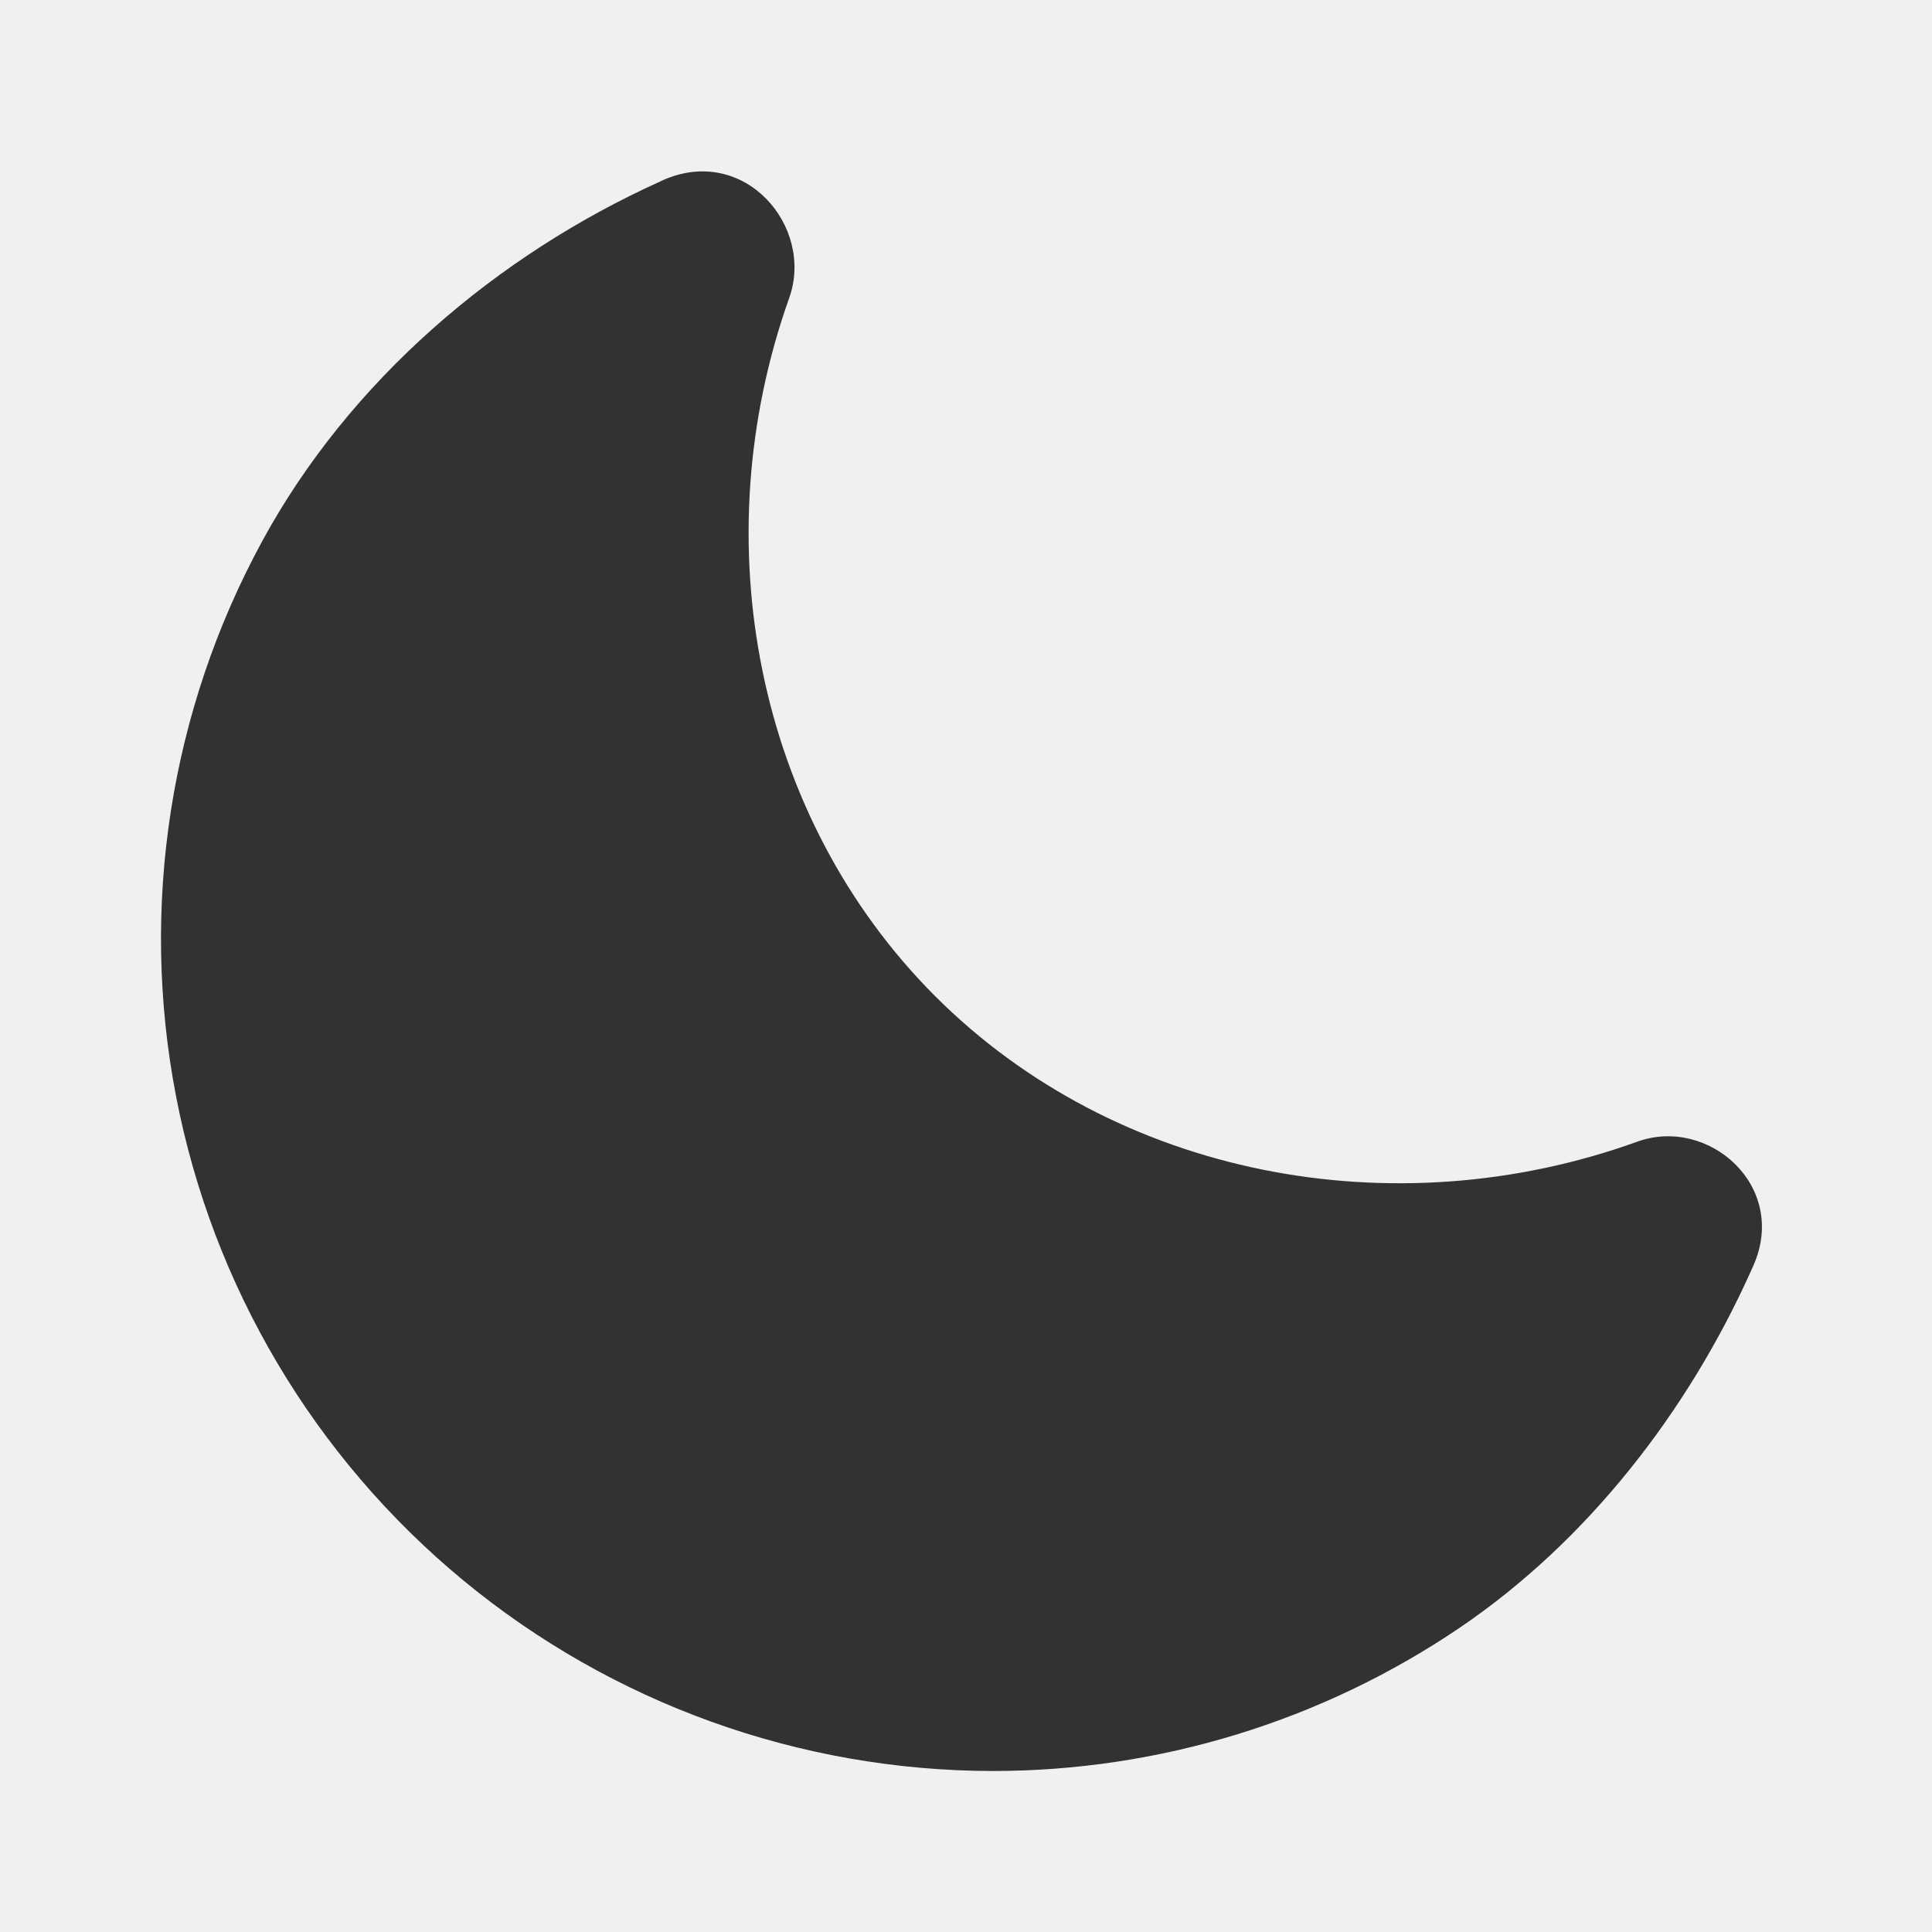
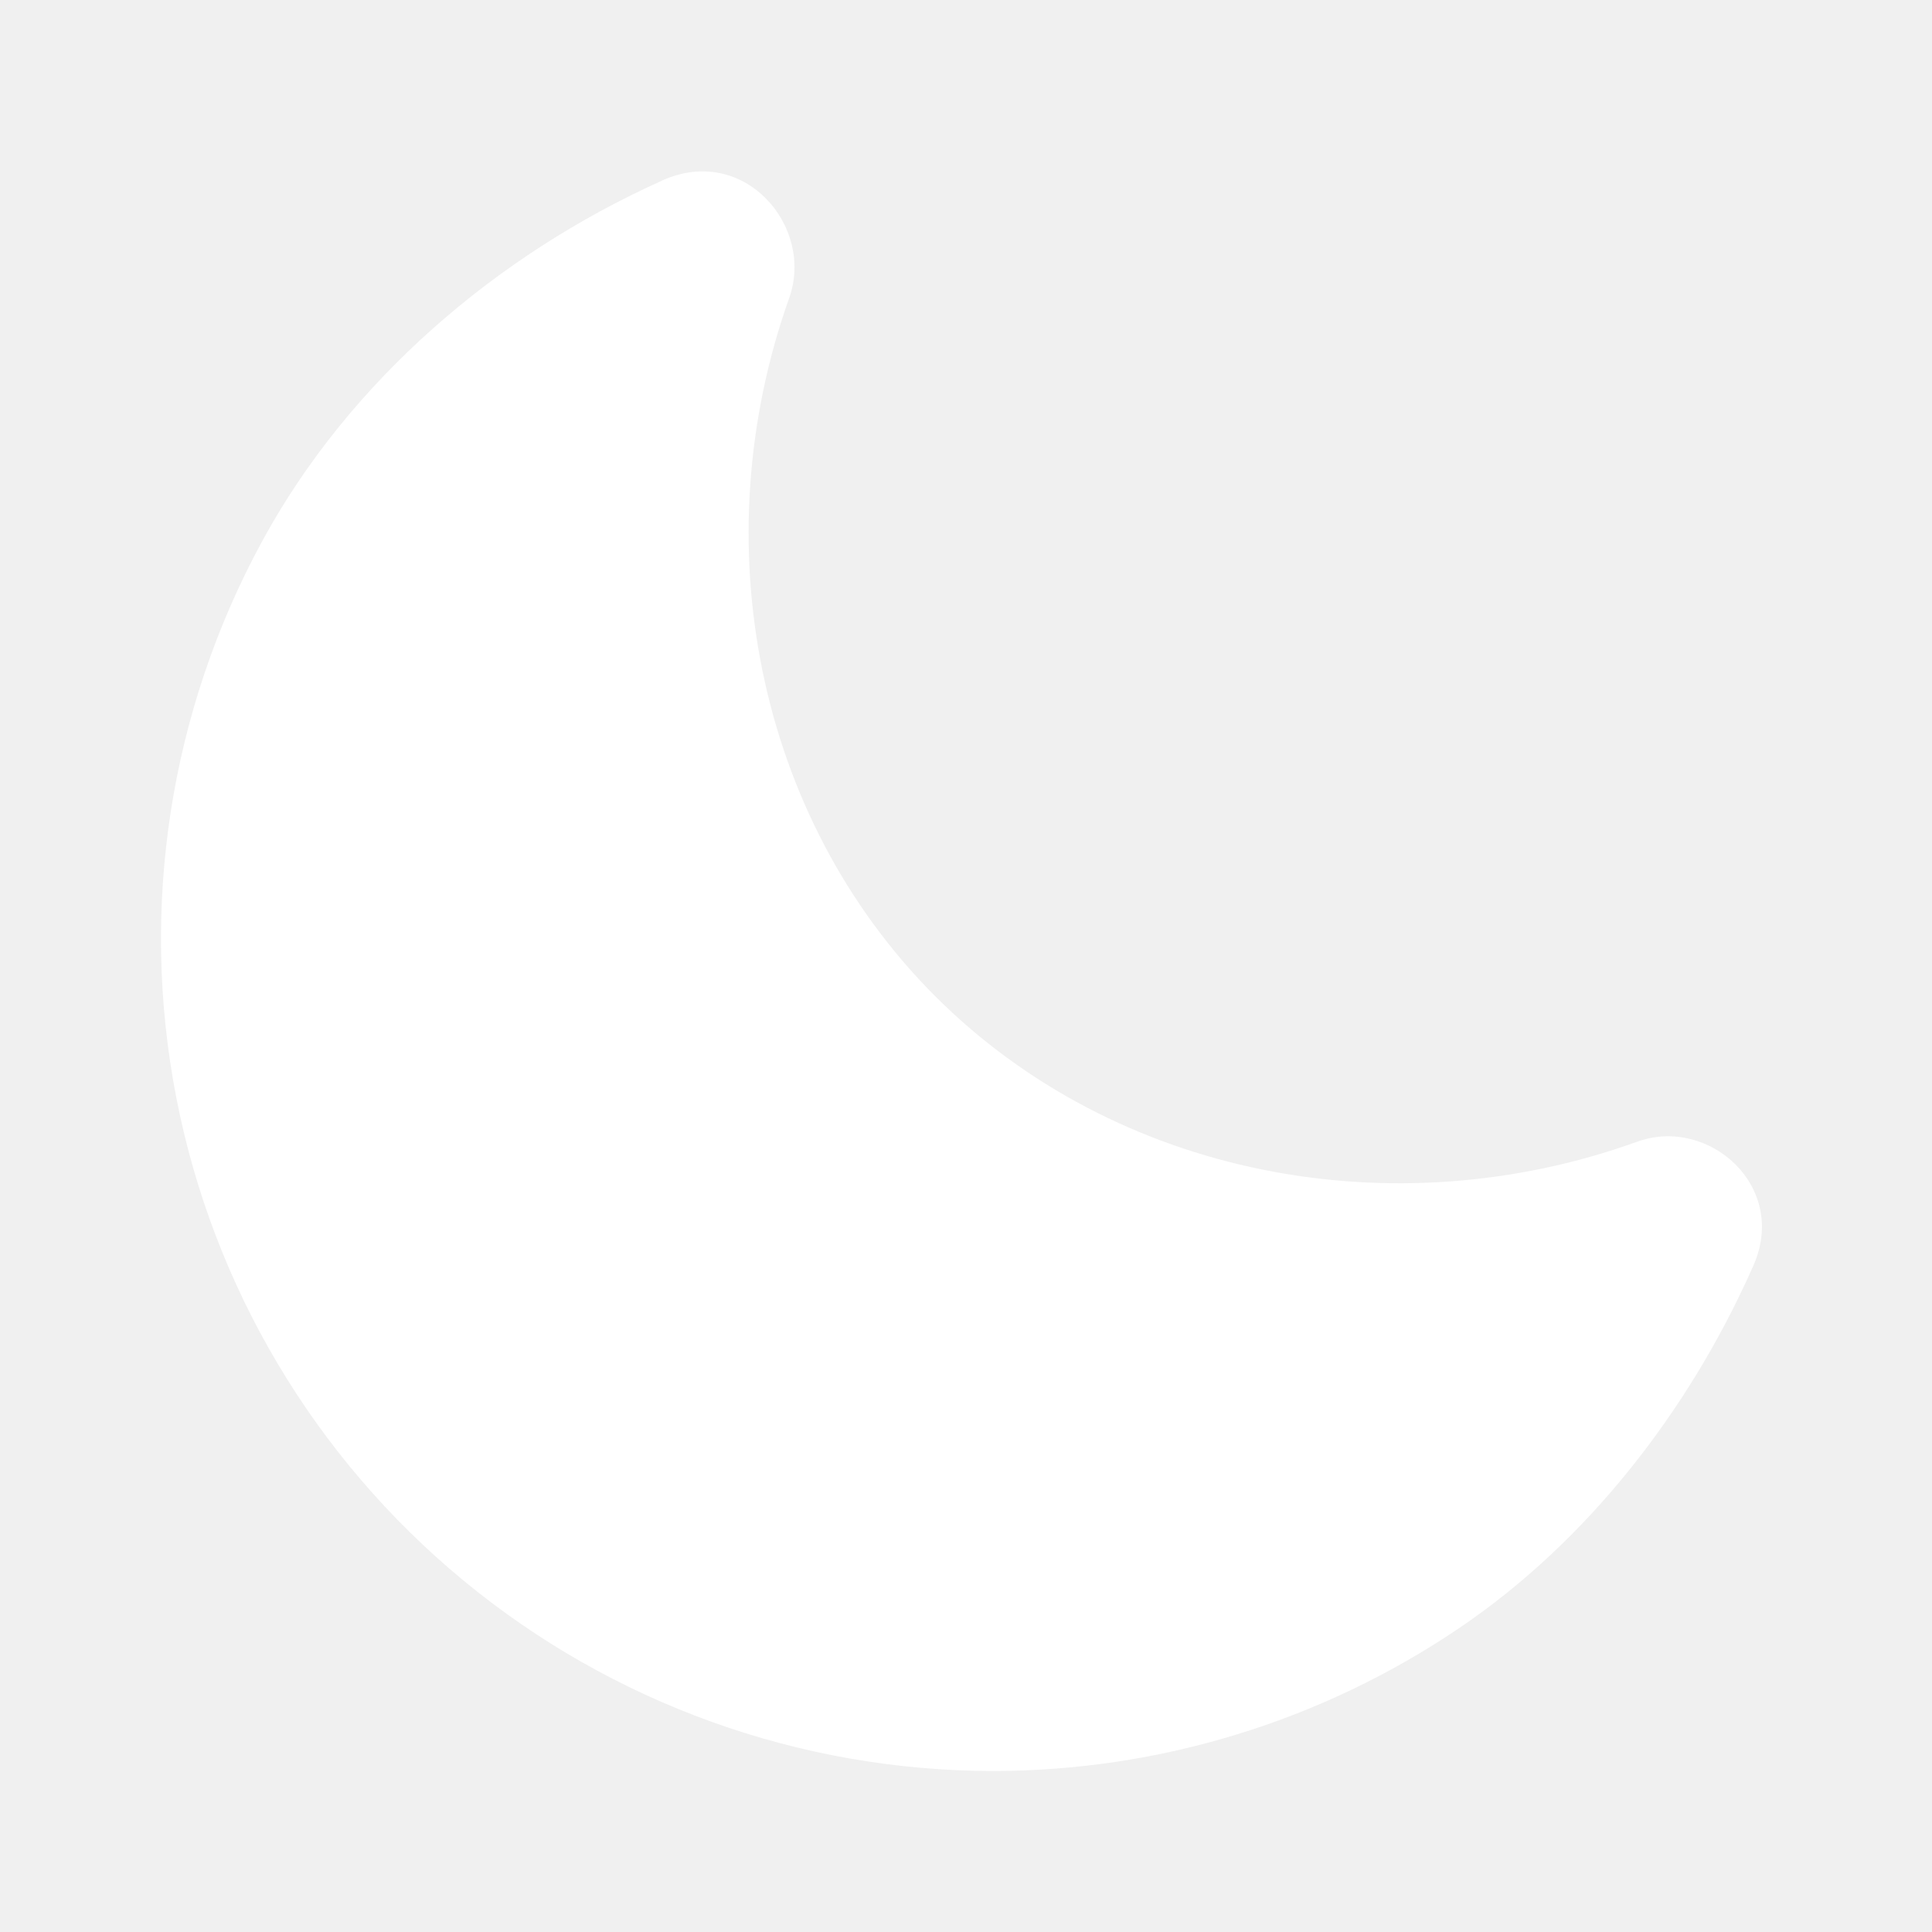
<svg xmlns="http://www.w3.org/2000/svg" width="800px" height="800px" viewBox="0 0 24 24" fill="none">
-   <path fill-rule="evenodd" clip-rule="evenodd" d="M8.231 2.24C9.243 1.787 10.12 2.811 9.804 3.701C8.729 6.719 9.389 10.147 11.619 12.377C13.861 14.617 17.311 15.275 20.34 14.182C21.221 13.864 22.217 14.732 21.782 15.72C21.769 15.749 21.756 15.778 21.743 15.807C20.967 17.527 19.727 19.143 18.123 20.227C16.413 21.383 14.396 22 12.332 22H12.331C9.93 21.997 7.606 21.16 5.755 19.632C3.905 18.104 2.643 15.98 2.188 13.624C1.732 11.268 2.111 8.827 3.259 6.719C4.347 4.721 6.176 3.169 8.202 2.254L8.231 2.24Z" fill="#323232" />
+   <path fill-rule="evenodd" clip-rule="evenodd" d="M8.231 2.24C9.243 1.787 10.12 2.811 9.804 3.701C8.729 6.719 9.389 10.147 11.619 12.377C13.861 14.617 17.311 15.275 20.34 14.182C21.221 13.864 22.217 14.732 21.782 15.72C21.769 15.749 21.756 15.778 21.743 15.807C20.967 17.527 19.727 19.143 18.123 20.227C16.413 21.383 14.396 22 12.332 22H12.331C9.93 21.997 7.606 21.16 5.755 19.632C3.905 18.104 2.643 15.98 2.188 13.624C1.732 11.268 2.111 8.827 3.259 6.719C4.347 4.721 6.176 3.169 8.202 2.254L8.231 2.24Z" fill="#ffffff" />
</svg>
